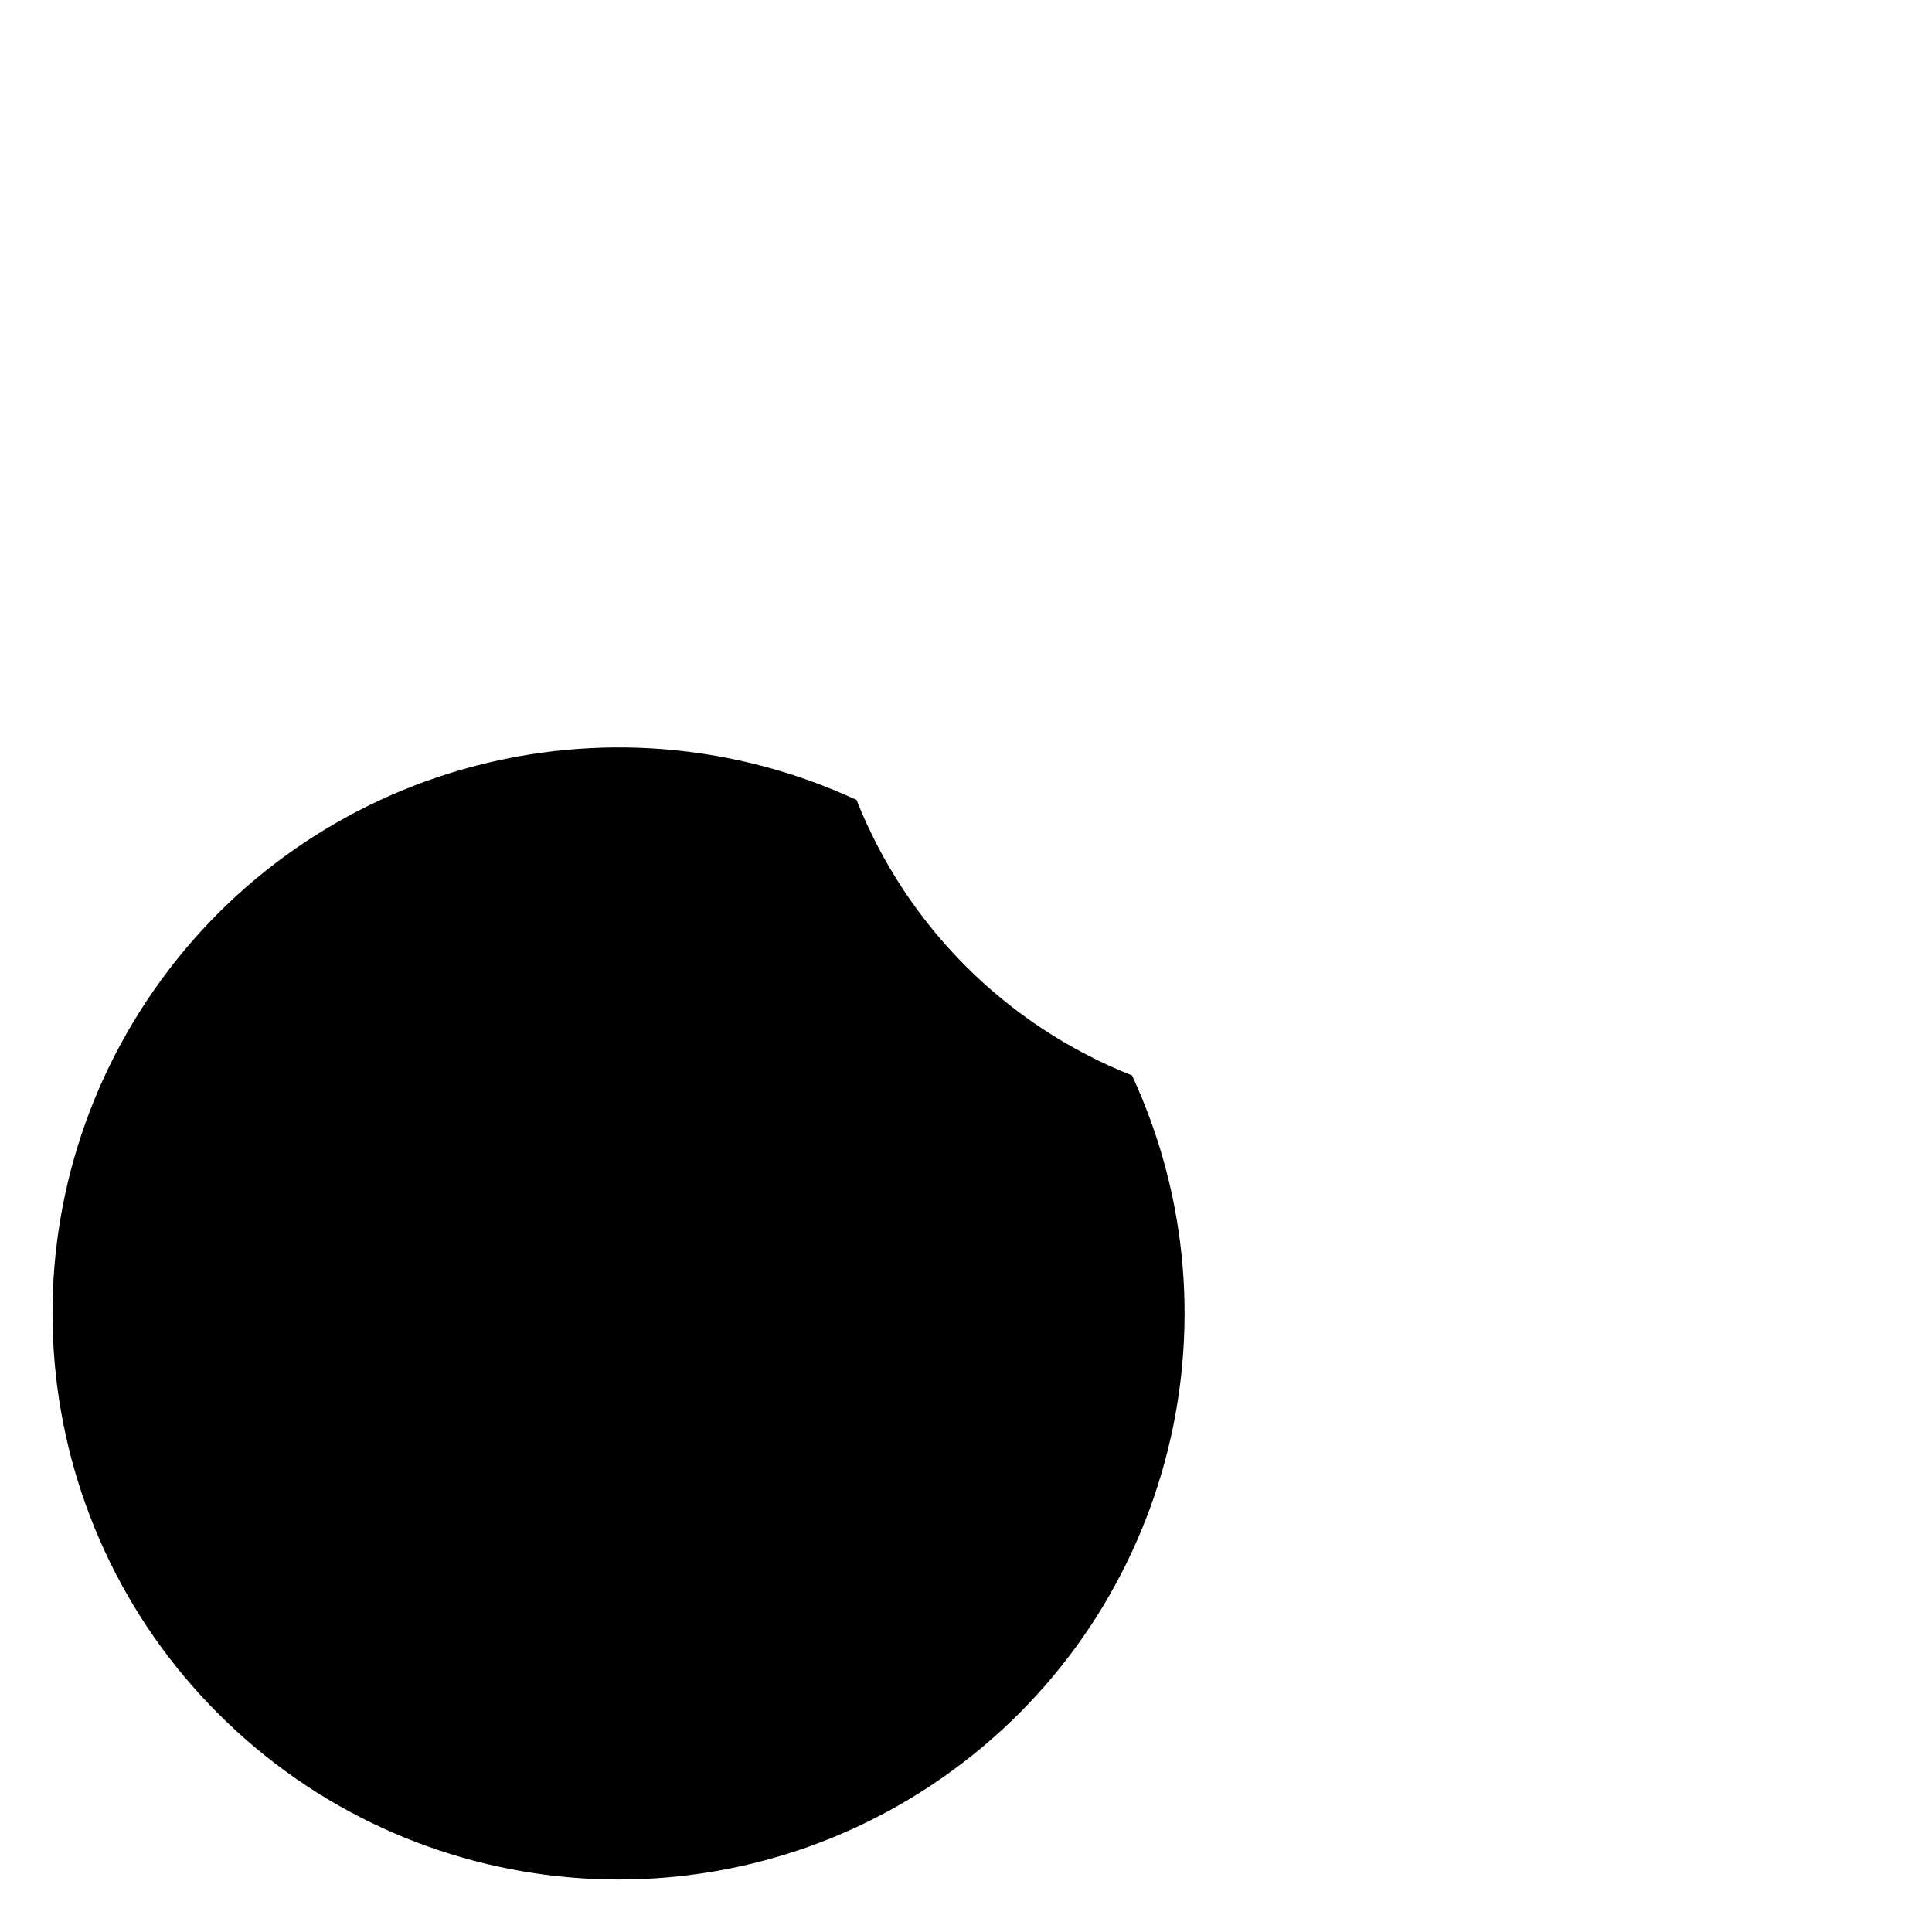
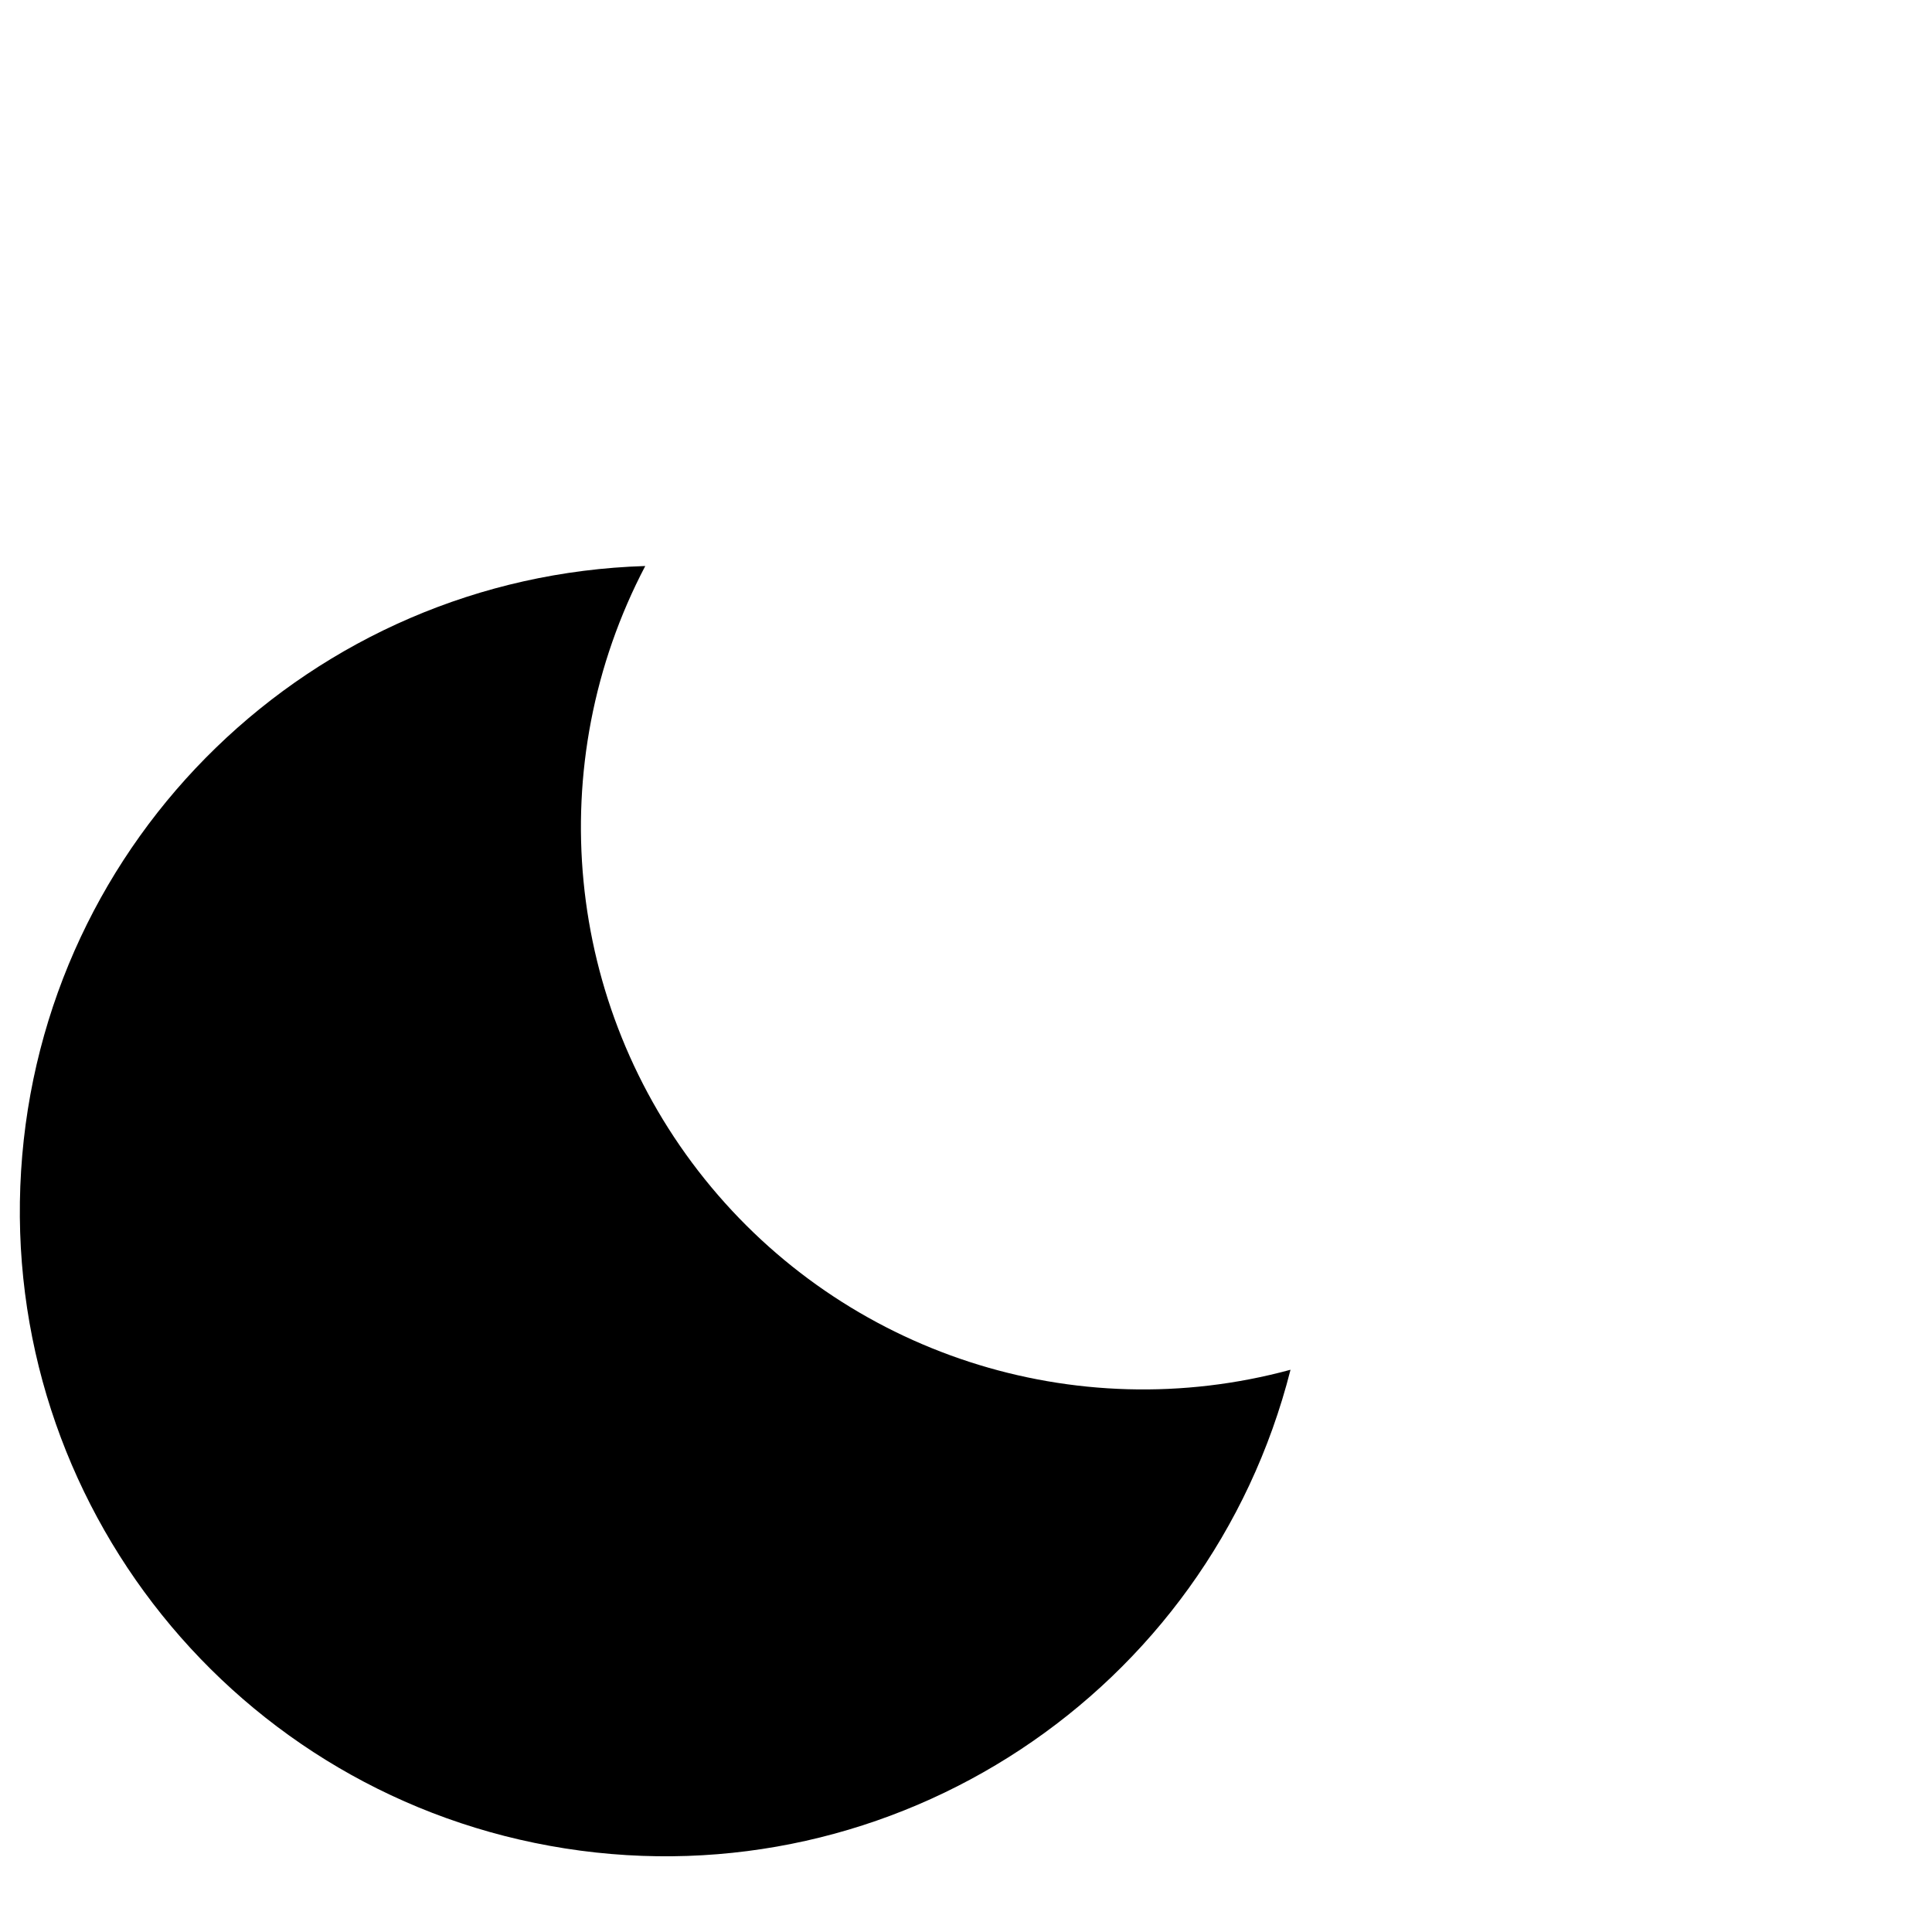
<svg xmlns="http://www.w3.org/2000/svg" viewBox="0 0 512 512">
-   <path d="M227 212 A150 150 0 1 0 300 285 A130 130 0 0 1 227 212 Z" fill="currentColor" stroke="currentColor" stroke-width="0" stroke-linecap="round" stroke-linejoin="round" />
+   <path d="M171 150 A171 171 0 1 0 342 363 A149 149 0 0 1 171 150 Z" fill="currentColor" stroke="currentColor" stroke-width="0" stroke-linecap="round" stroke-linejoin="round" />
</svg>
